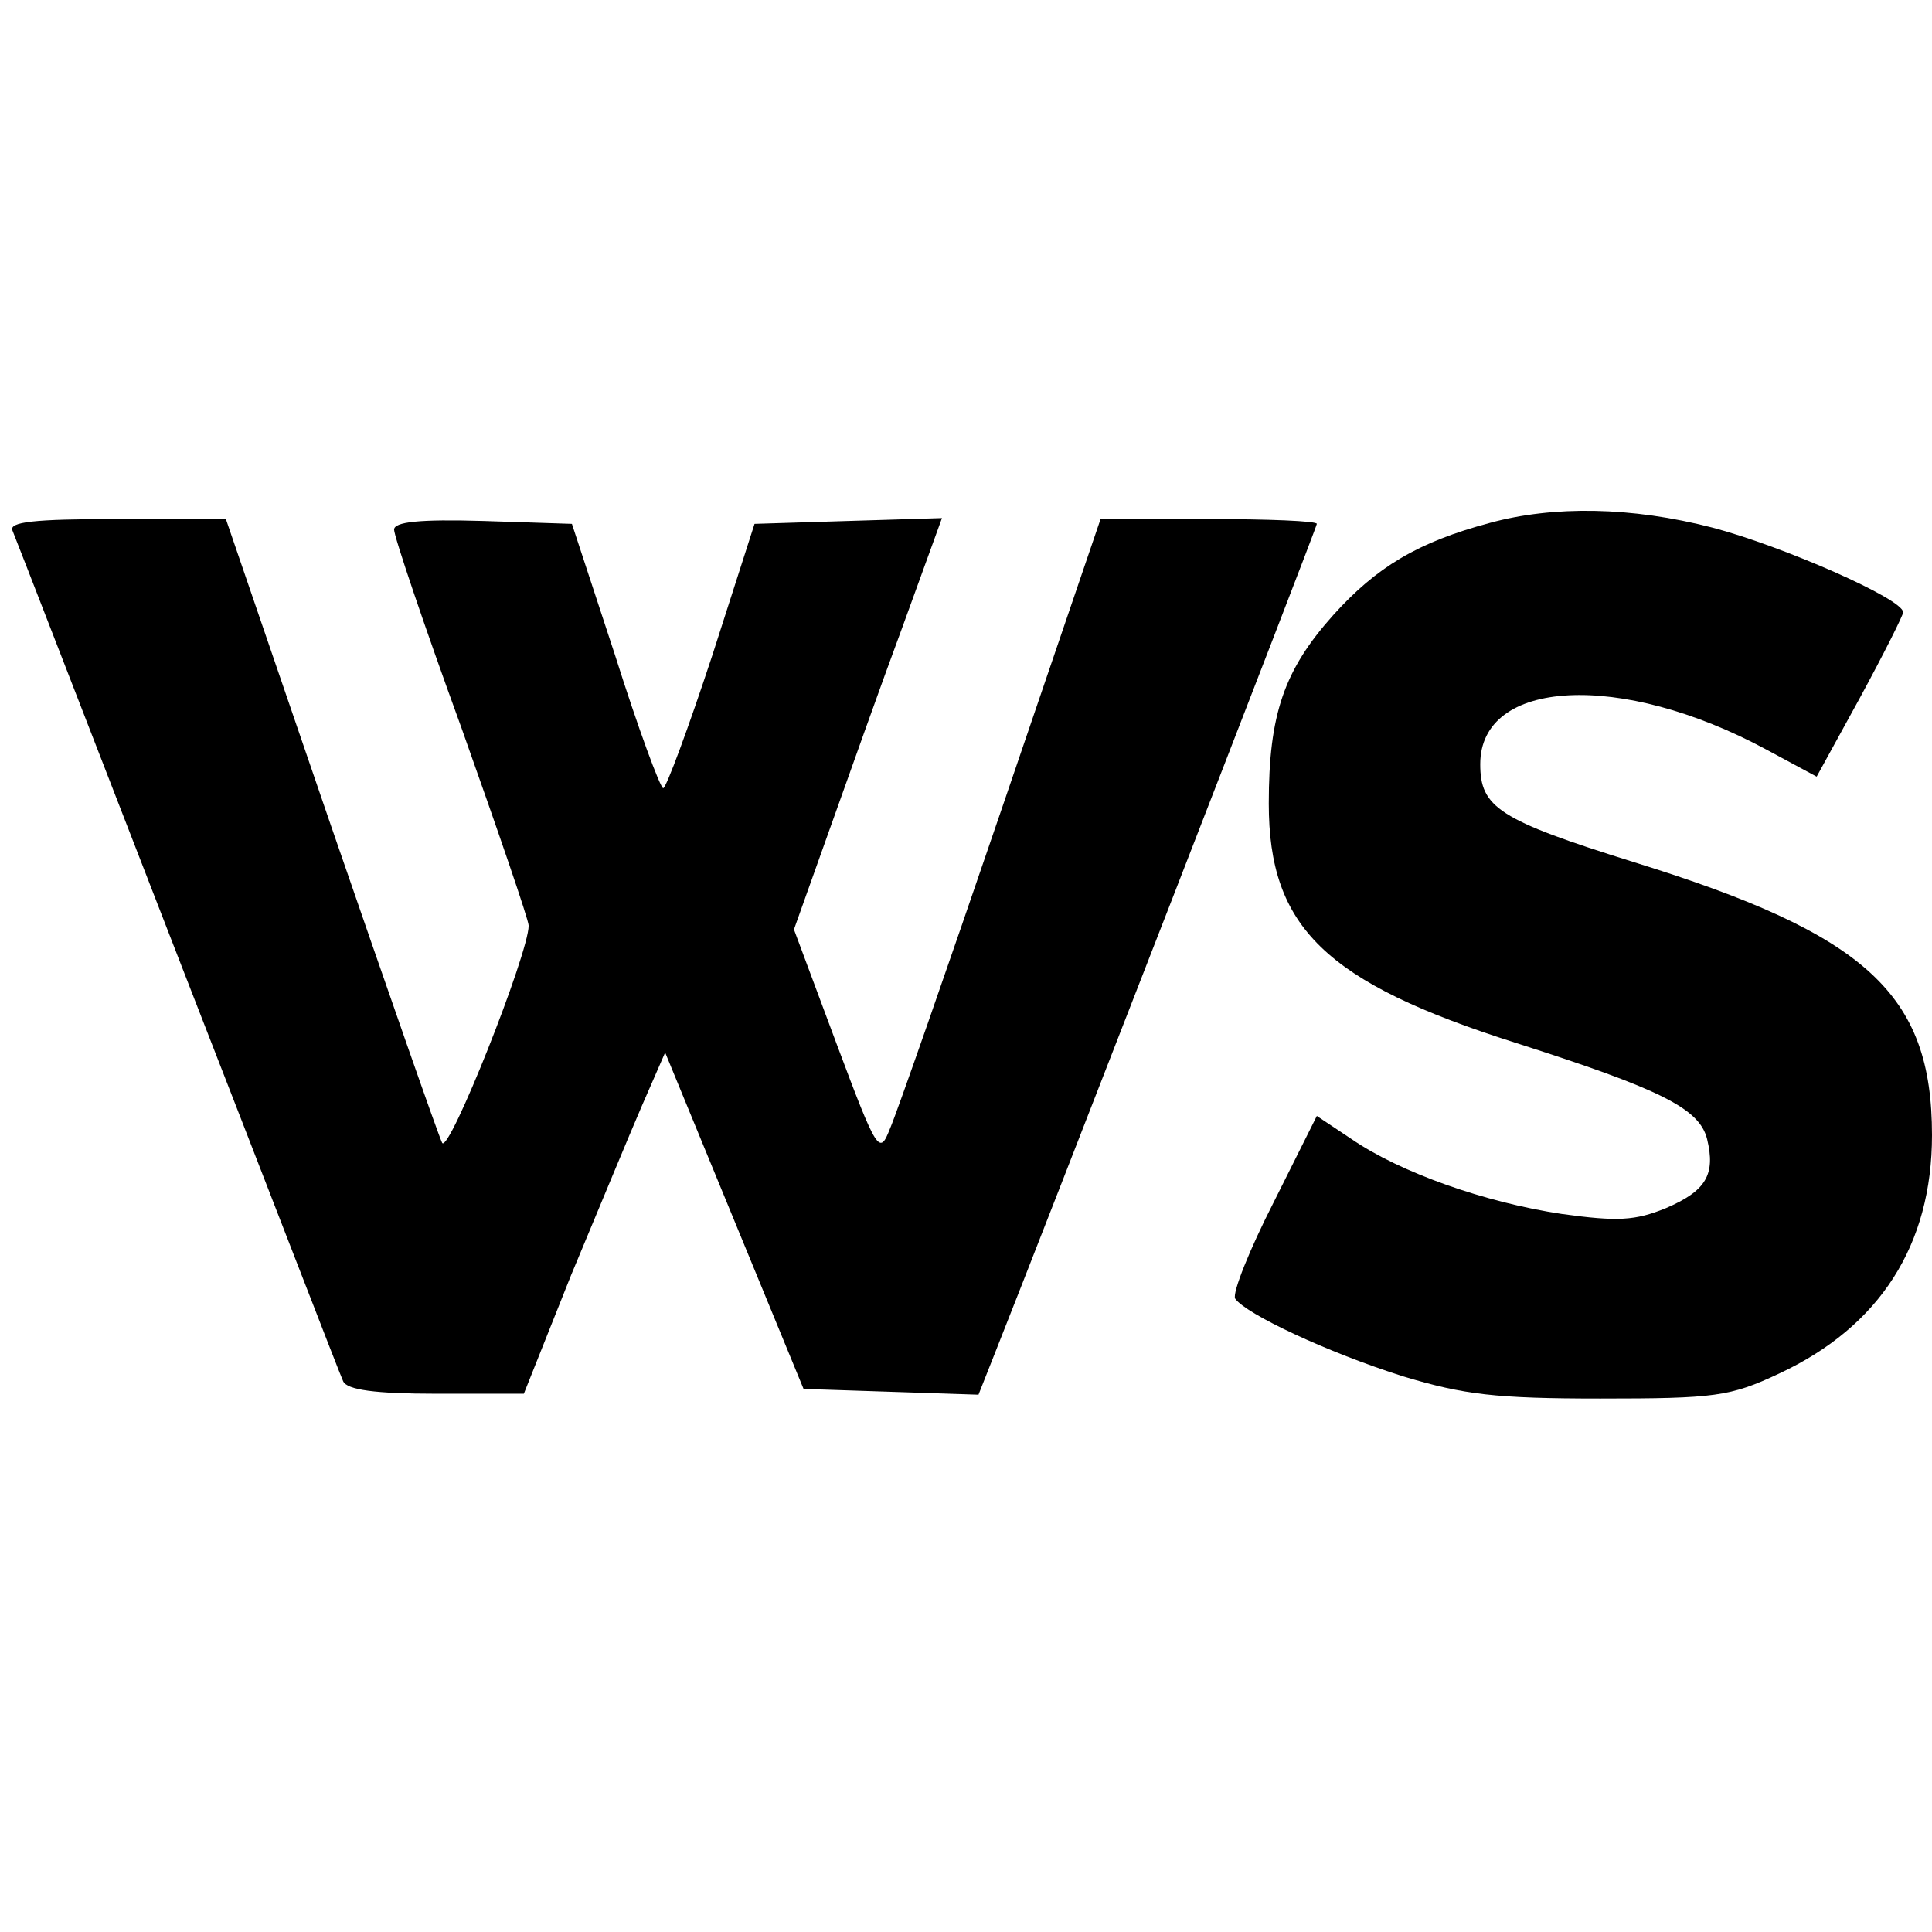
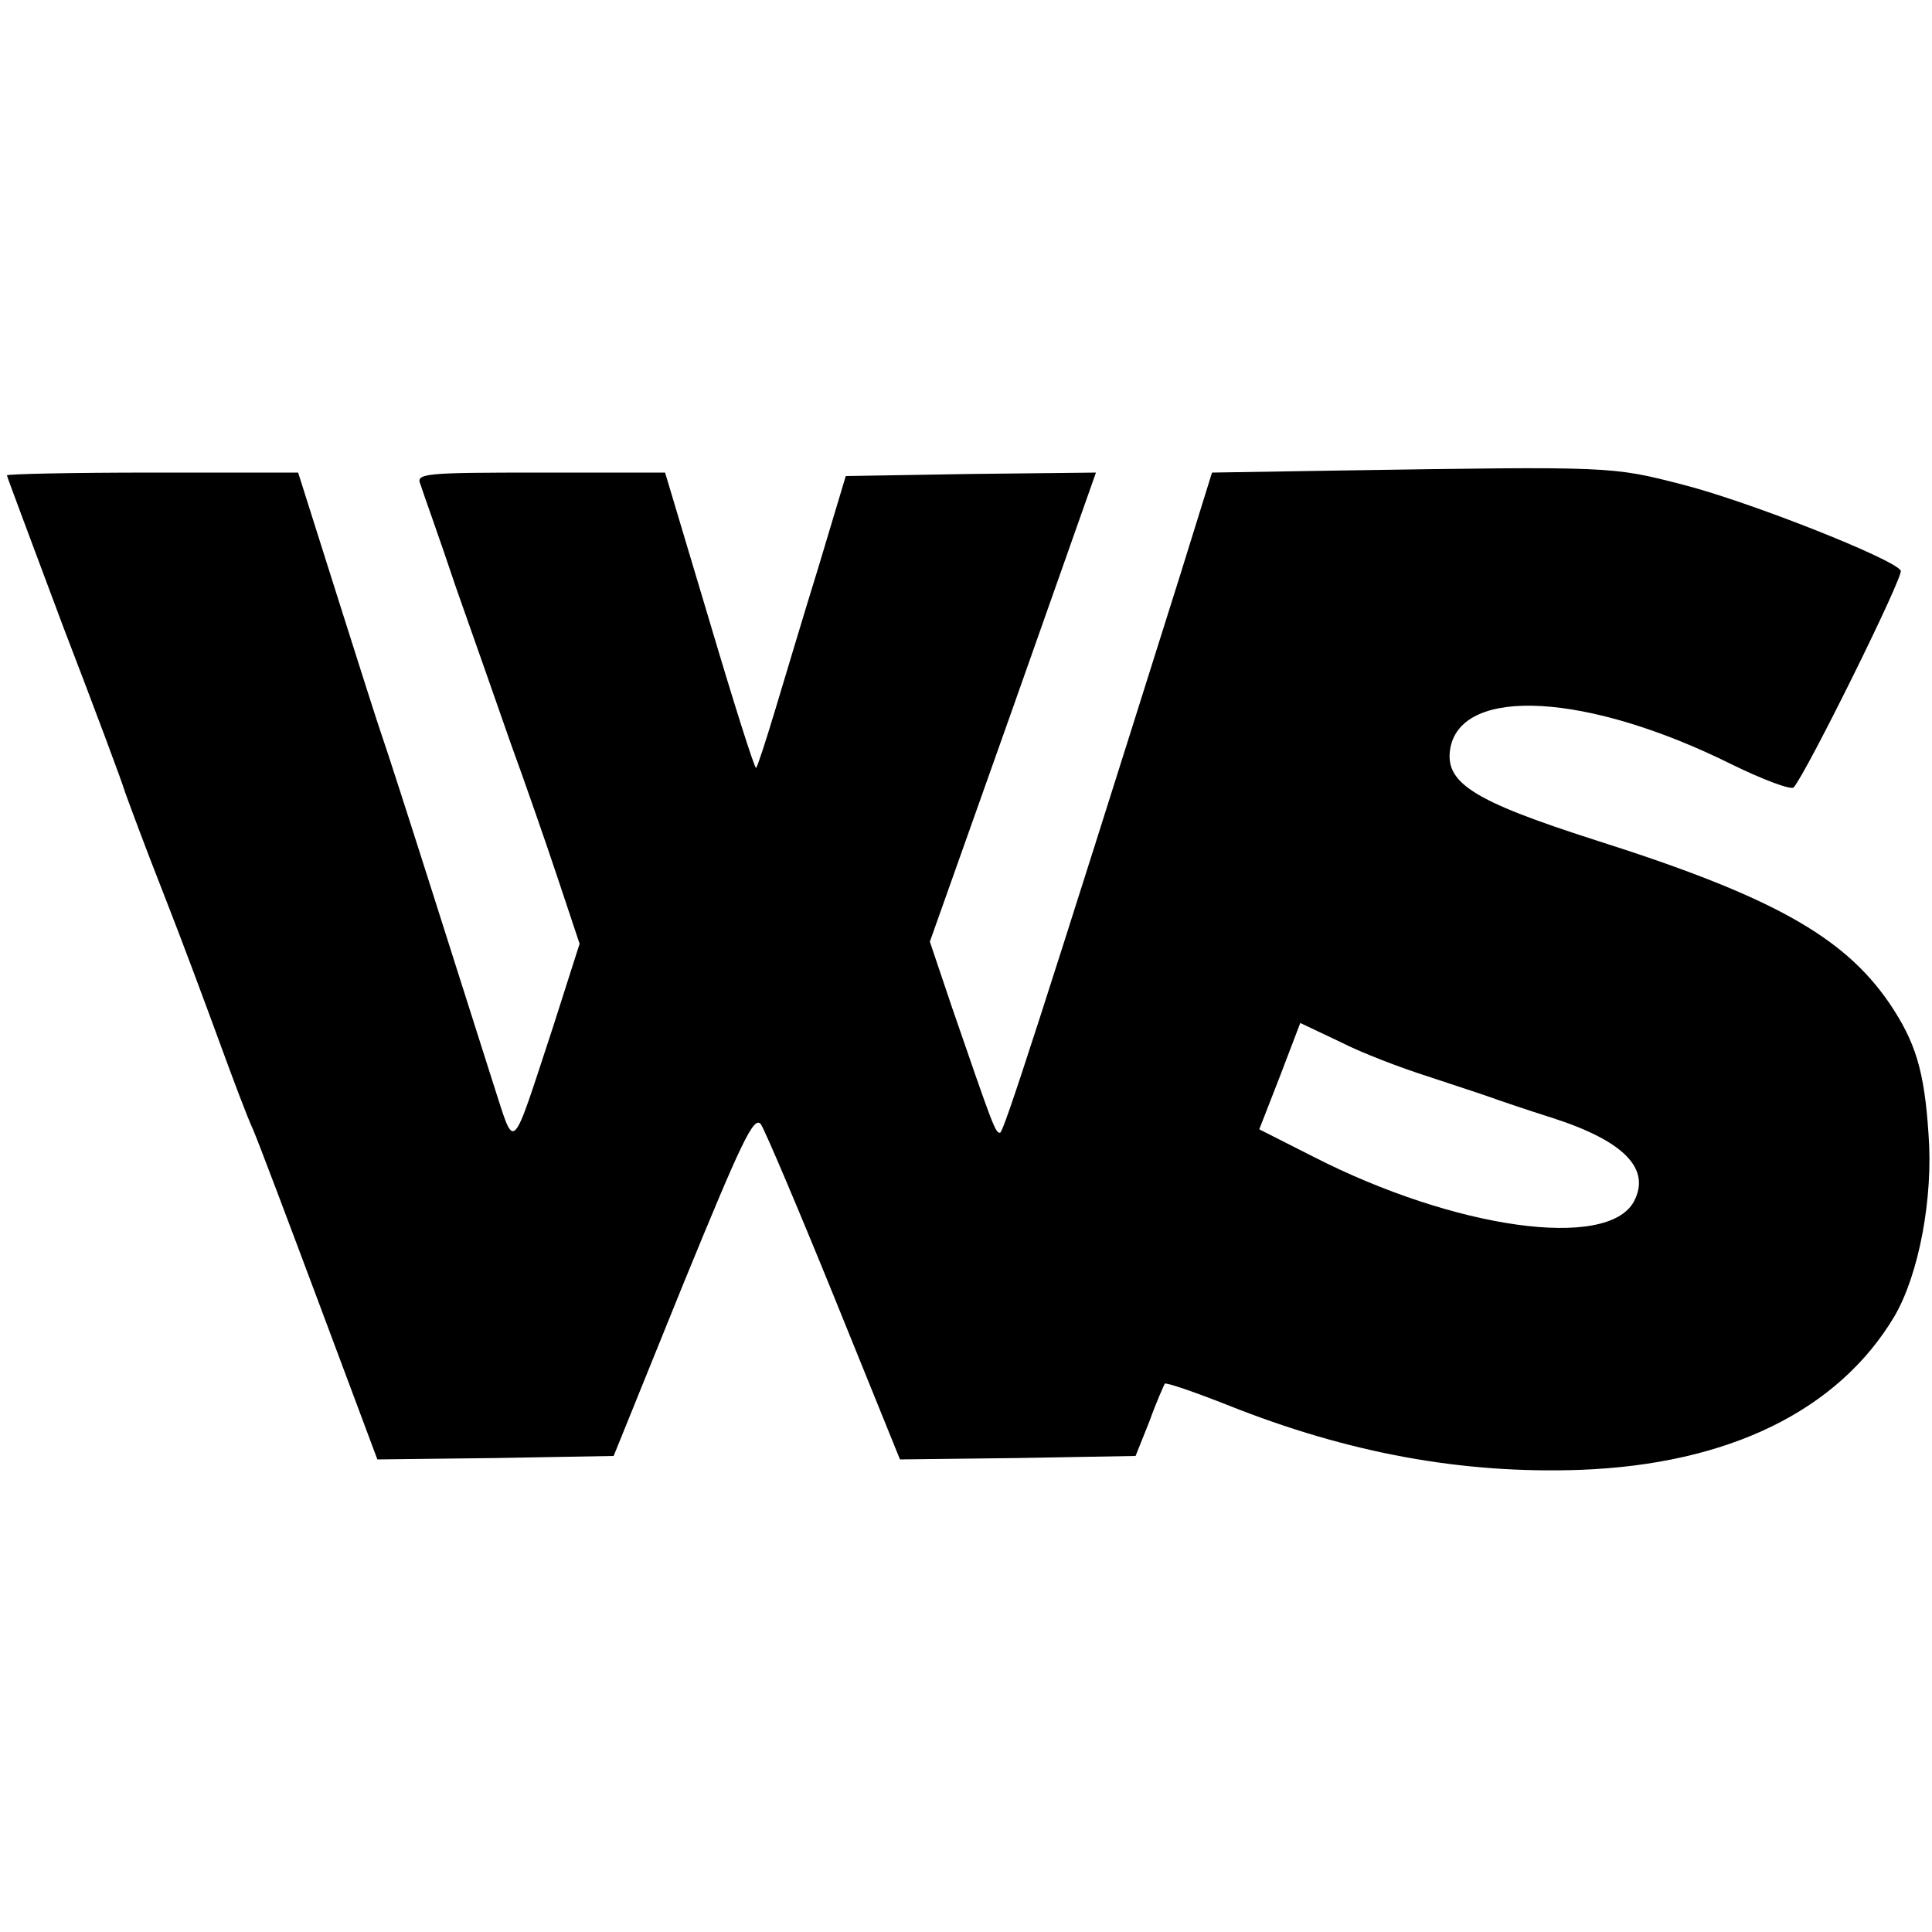
- <svg xmlns="http://www.w3.org/2000/svg" version="1.0" width="201pt" height="201pt" viewBox="0 0 201 201" preserveAspectRatio="xMidYMid meet">
-   <g transform="translate(0,201) scale(0.1,-0.1)" fill="#000000" stroke="none">
-     <path d="M1550 1466 c-75 -20 -118 -46 -163 -96 -51 -57 -67 -103 -67 -196 0 -129 59 -186 257 -249 150 -48 191 -68 199 -100 9 -37 -1 -54 -43 -72 -32 -13 -50 -14 -108 -6 -80 12 -168 43 -219 78 l-36 24 -45 -90 c-25 -49 -43 -94 -40 -100 11 -16 96 -56 175 -81 63 -19 96 -23 205 -23 119 0 135 2 186 26 105 49 159 134 159 248 0 147 -68 209 -310 284 -141 44 -160 57 -160 102 0 89 146 97 298 15 l52 -28 45 82 c25 46 45 86 45 89 0 14 -126 69 -198 88 -85 22 -166 23 -232 5z" />
-     <path d="M13 1458 c3 -7 80 -206 172 -443 92 -236 169 -436 172 -442 4 -9 33 -13 97 -13 l91 0 49 123 c28 67 61 147 74 177 l24 55 72 -175 72 -175 91 -3 91 -3 17 43 c45 113 335 859 335 863 0 3 -51 5 -113 5 l-112 0 -103 -302 c-57 -167 -109 -316 -116 -332 -11 -28 -13 -26 -56 89 l-44 118 36 101 c20 56 54 152 77 214 l41 113 -98 -3 -97 -3 -44 -137 c-25 -76 -48 -138 -51 -138 -3 0 -26 62 -50 138 l-45 137 -92 3 c-67 2 -93 -1 -93 -9 0 -7 31 -99 70 -206 38 -107 70 -200 70 -206 0 -29 -83 -238 -90 -226 -4 8 -56 157 -116 331 l-109 318 -114 0 c-86 0 -112 -3 -108 -12z" />
+ <svg xmlns="http://www.w3.org/2000/svg" version="1.0" width="278pt" height="278pt" viewBox="0 0 278 278" preserveAspectRatio="xMidYMid meet">
+   <g transform="translate(0,278) scale(0.1,-0.1)" fill="#000000" stroke="none">
+     <path d="M1930 2103 l-186 -3 -46 -148 c-200 -635 -254 -802 -259 -802 -7 0 -10 9 -69 180 l-32 95 120 338 119 337 -180 -2 -180 -3 -39 -130 c-22 -71 -50 -165 -63 -208 -13 -43 -25 -80 -27 -82 -2 -2 -32 93 -67 211 l-64 214 -179 0 c-167 0 -180 -1 -173 -17 3 -10 27 -76 51 -148 25 -71 61 -173 79 -225 19 -52 49 -138 67 -192 l32 -96 -38 -119 c-62 -188 -54 -181 -86 -83 -15 47 -55 173 -89 280 -34 107 -66 206 -71 220 -5 14 -34 105 -65 203 l-56 177 -210 0 c-115 0 -209 -2 -209 -4 0 -2 37 -100 81 -218 45 -117 85 -224 89 -238 5 -14 29 -79 55 -145 26 -66 62 -163 81 -215 19 -52 40 -108 48 -125 7 -16 50 -130 96 -253 l83 -222 170 2 170 3 100 247 c84 205 102 244 112 230 6 -9 54 -122 106 -250 l94 -232 169 2 170 3 20 50 c10 28 21 52 22 54 2 2 43 -12 91 -31 173 -69 337 -99 507 -93 213 8 371 85 452 221 35 60 56 170 49 262 -6 92 -19 133 -56 188 -66 97 -171 155 -423 235 -178 57 -218 83 -209 133 17 89 198 79 405 -24 45 -22 85 -37 89 -33 19 22 159 305 154 312 -10 17 -220 100 -315 124 -101 26 -101 26 -490 20z m125 -872 c39 -13 79 -26 90 -30 11 -4 52 -18 90 -30 102 -33 141 -73 116 -120 -38 -70 -257 -40 -462 65 l-77 39 30 77 29 76 57 -27 c31 -16 89 -38 127 -50z" />
  </g>
</svg>
